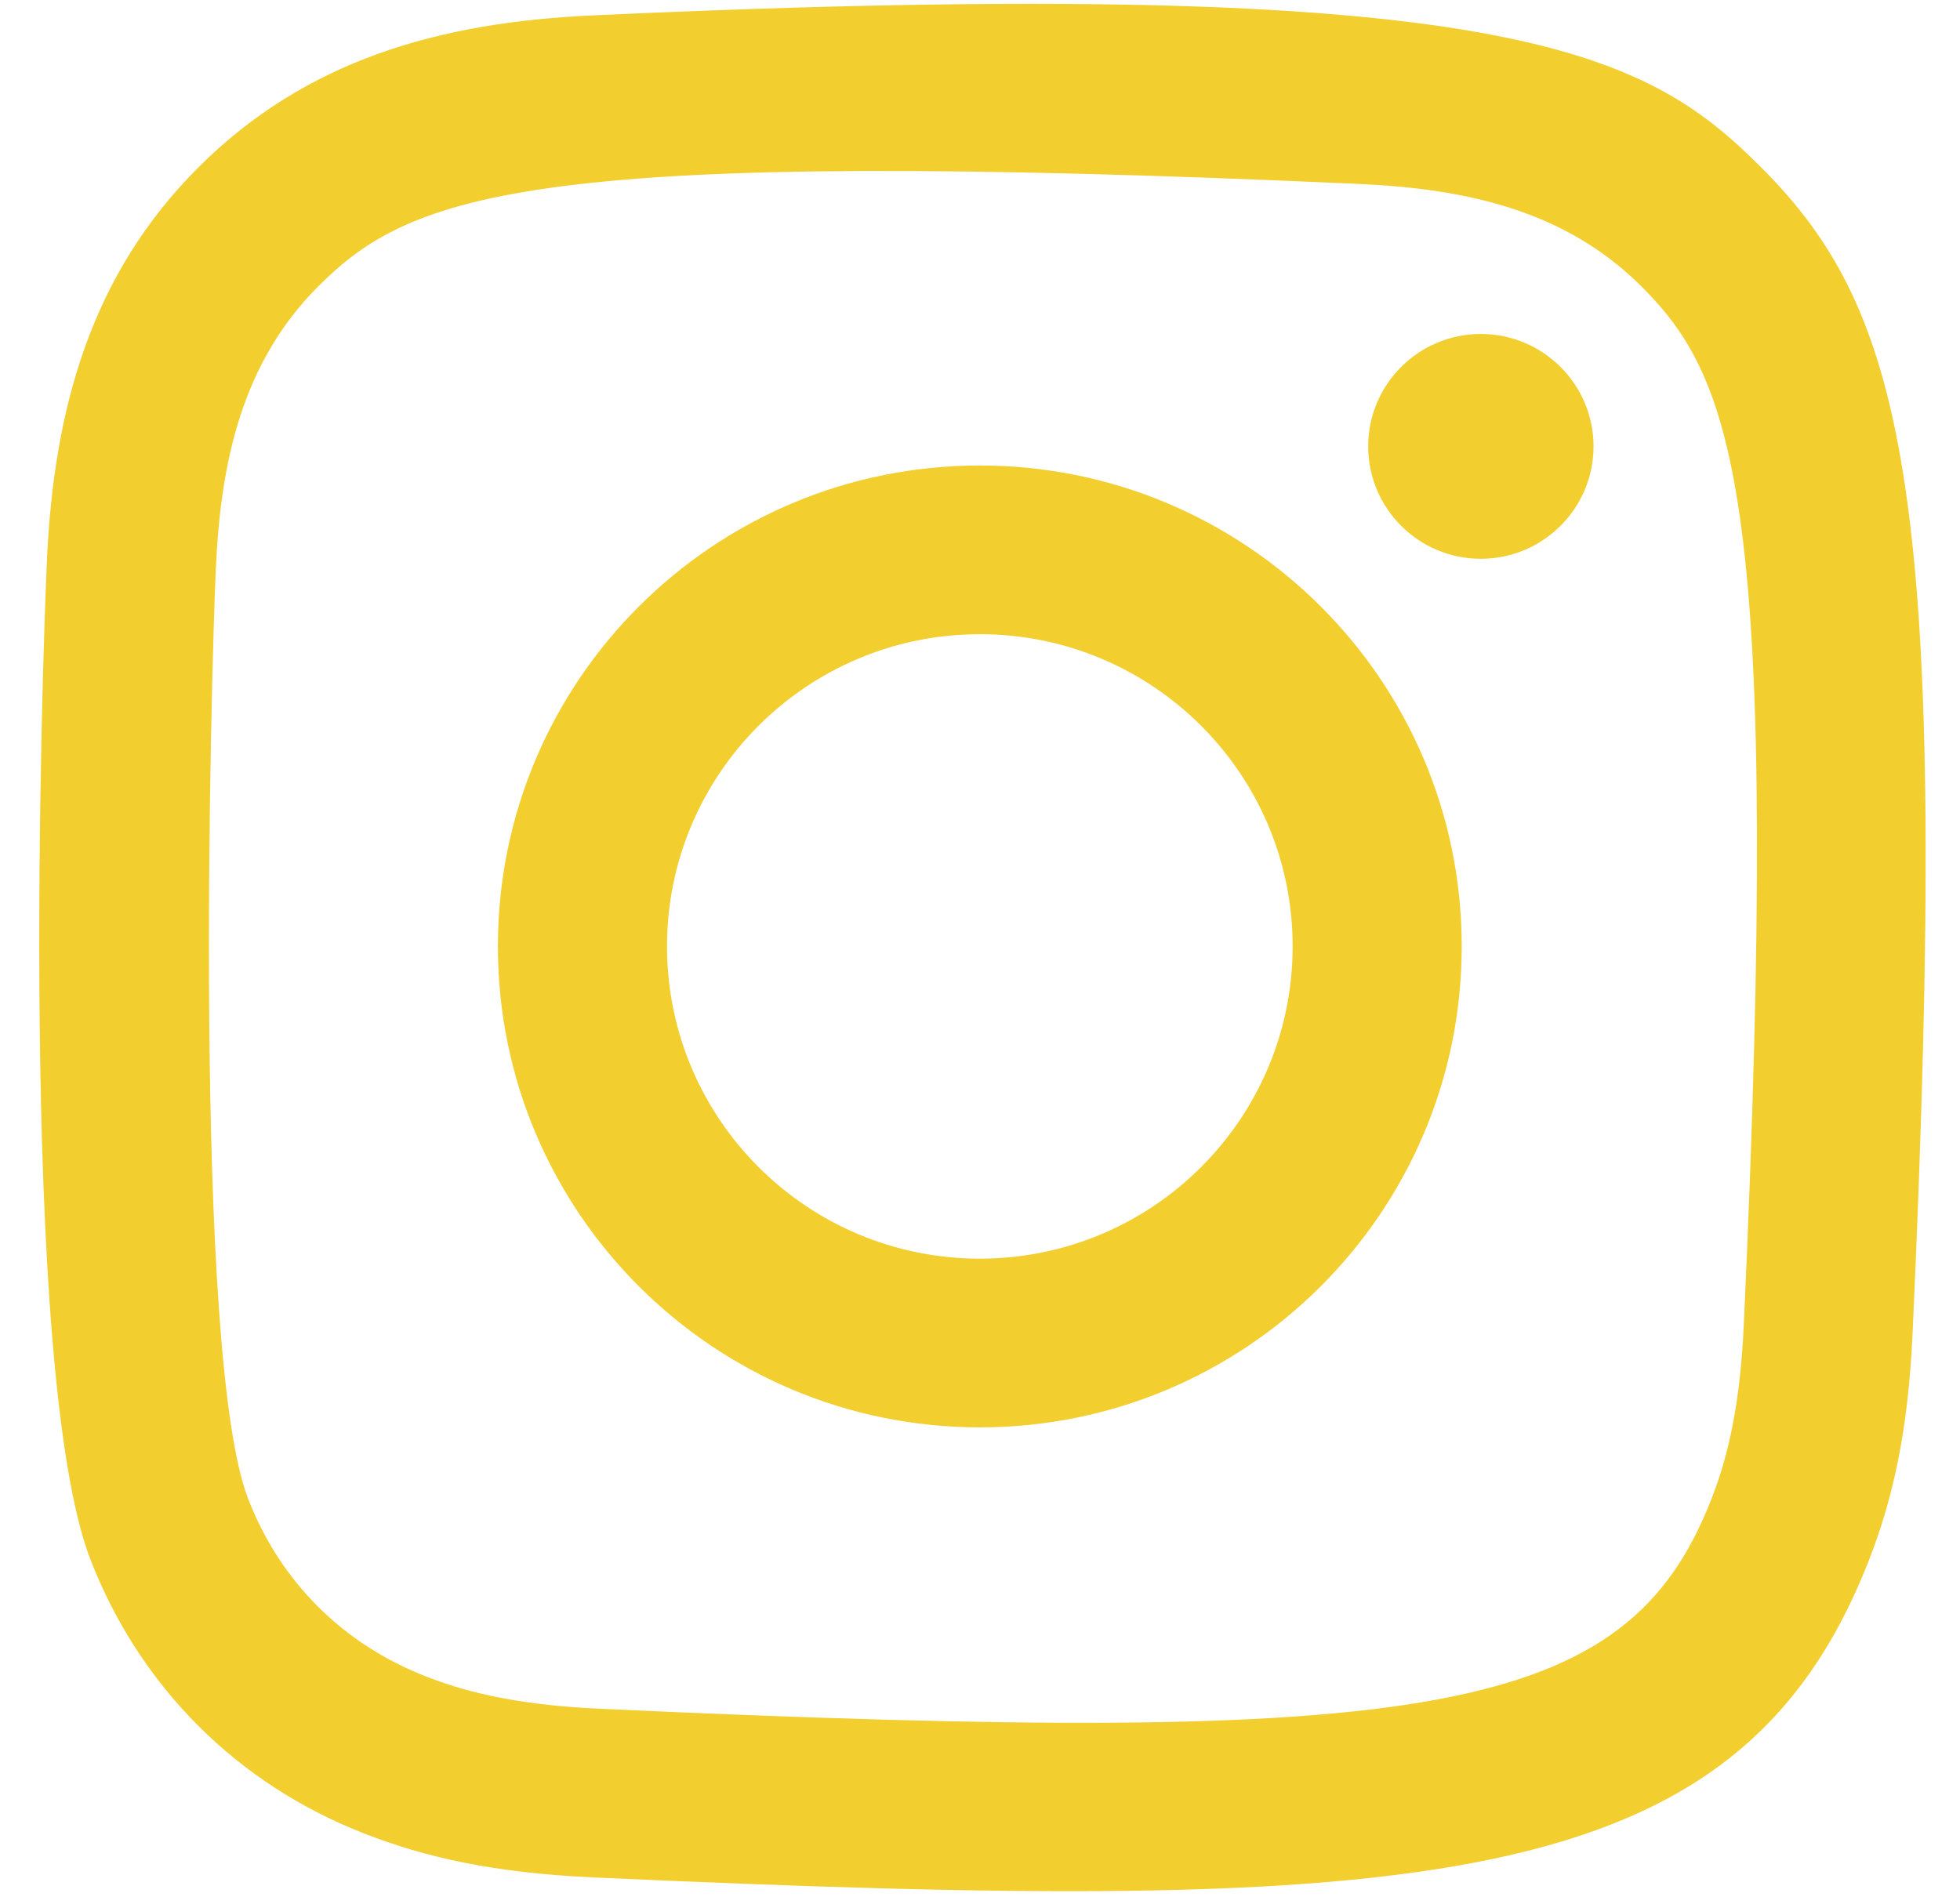
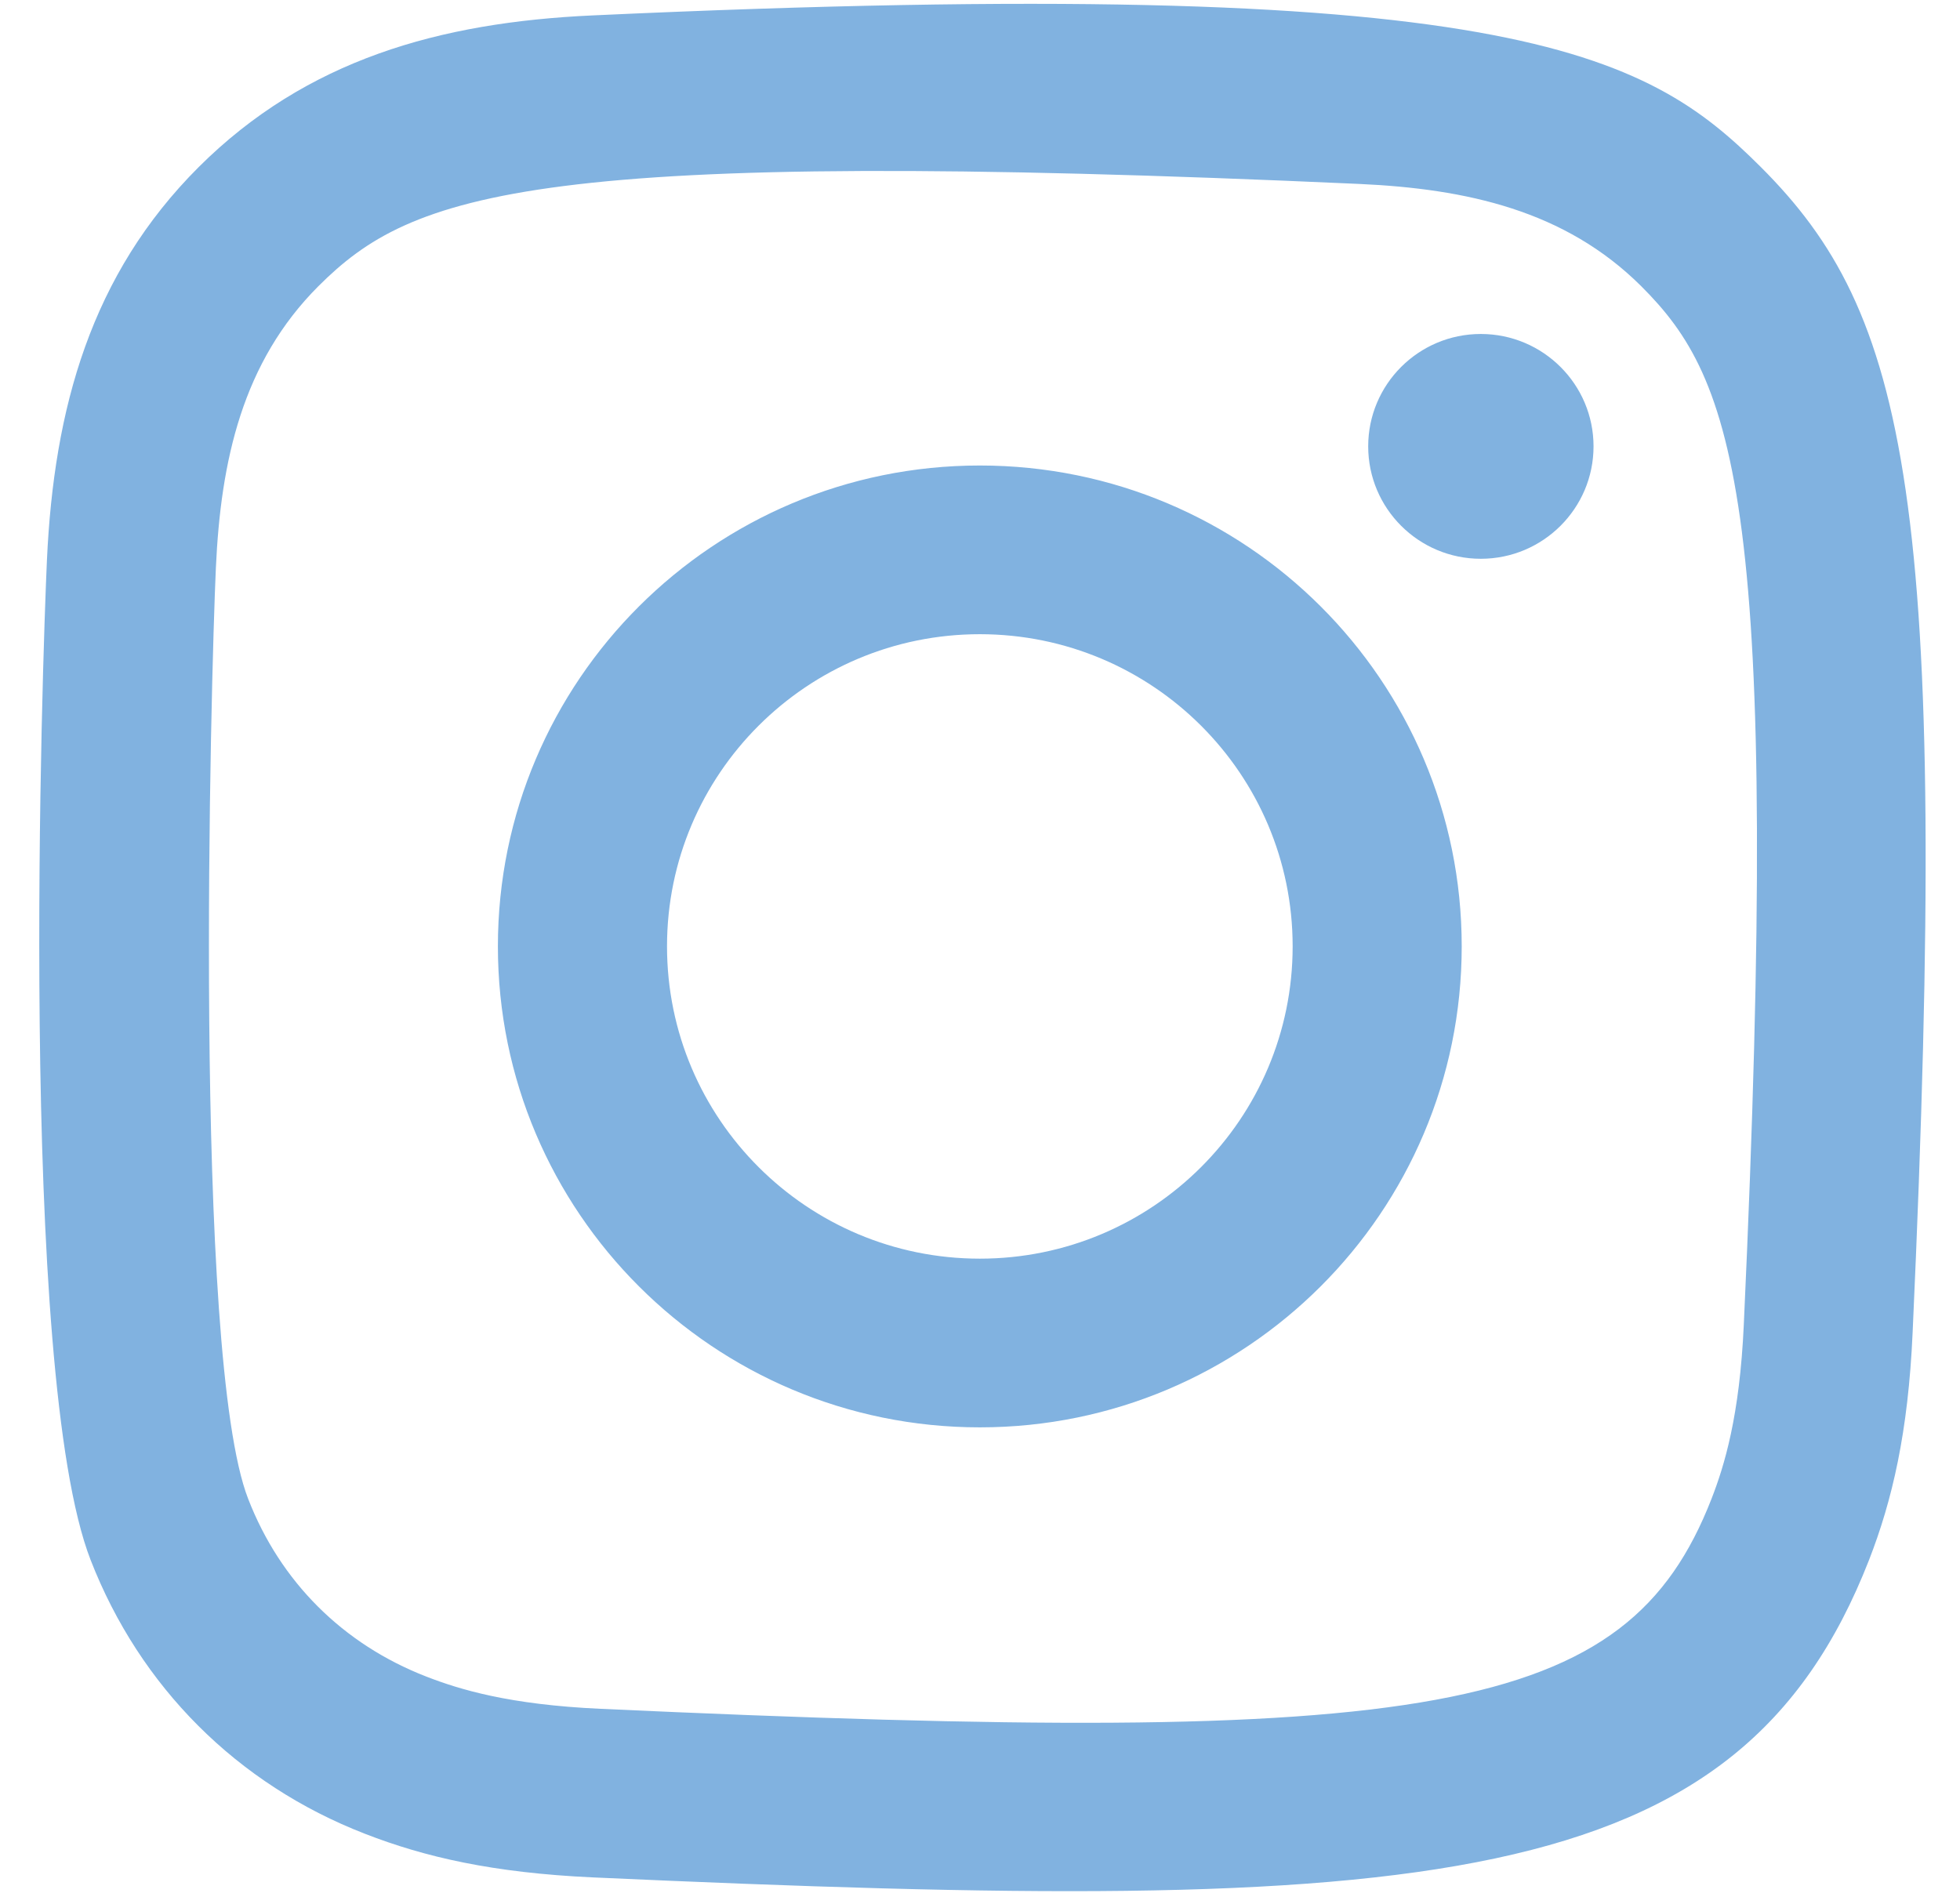
<svg xmlns="http://www.w3.org/2000/svg" width="35" height="34" viewBox="0 0 35 34" fill="none">
-   <path fill-rule="evenodd" clip-rule="evenodd" d="M10.587 0.275C7.845 0.399 5.469 1.07 3.55 2.982C1.624 4.904 0.962 7.292 0.838 10.007C0.761 11.701 0.311 24.504 1.618 27.861C2.499 30.127 4.235 31.868 6.52 32.753C7.586 33.168 8.802 33.449 10.587 33.531C25.511 34.207 31.043 33.839 33.376 27.861C33.79 26.797 34.075 25.581 34.154 23.799C34.836 8.827 34.043 5.582 31.442 2.982C29.379 0.923 26.952 -0.479 10.587 0.275ZM10.725 30.52C9.091 30.446 8.204 30.174 7.612 29.944C6.124 29.366 5.006 28.252 4.432 26.771C3.436 24.22 3.766 12.103 3.855 10.142C3.942 8.222 4.331 6.467 5.685 5.112C7.361 3.439 9.526 2.619 24.269 3.285C26.193 3.372 27.951 3.76 29.308 5.112C30.984 6.785 31.816 8.968 31.139 23.664C31.065 25.295 30.792 26.18 30.562 26.771C29.045 30.66 25.556 31.2 10.725 30.52ZM24.432 7.972C24.432 9.08 25.332 9.98 26.443 9.98C27.554 9.98 28.456 9.08 28.456 7.972C28.456 6.865 27.554 5.965 26.443 5.965C25.332 5.965 24.432 6.865 24.432 7.972ZM8.891 16.902C8.891 21.646 12.744 25.493 17.497 25.493C22.25 25.493 26.102 21.646 26.102 16.902C26.102 12.158 22.25 8.314 17.497 8.314C12.744 8.314 8.891 12.158 8.891 16.902ZM11.911 16.902C11.911 13.824 14.412 11.327 17.497 11.327C20.582 11.327 23.083 13.824 23.083 16.902C23.083 19.982 20.582 22.48 17.497 22.48C14.412 22.48 11.911 19.982 11.911 16.902Z" fill="#F2CE2F" />
+   <path fill-rule="evenodd" clip-rule="evenodd" d="M10.587 0.275C7.845 0.399 5.469 1.07 3.55 2.982C1.624 4.904 0.962 7.292 0.838 10.007C0.761 11.701 0.311 24.504 1.618 27.861C2.499 30.127 4.235 31.868 6.52 32.753C7.586 33.168 8.802 33.449 10.587 33.531C25.511 34.207 31.043 33.839 33.376 27.861C33.79 26.797 34.075 25.581 34.154 23.799C34.836 8.827 34.043 5.582 31.442 2.982C29.379 0.923 26.952 -0.479 10.587 0.275ZM10.725 30.52C9.091 30.446 8.204 30.174 7.612 29.944C6.124 29.366 5.006 28.252 4.432 26.771C3.436 24.22 3.766 12.103 3.855 10.142C3.942 8.222 4.331 6.467 5.685 5.112C7.361 3.439 9.526 2.619 24.269 3.285C26.193 3.372 27.951 3.76 29.308 5.112C30.984 6.785 31.816 8.968 31.139 23.664C31.065 25.295 30.792 26.18 30.562 26.771C29.045 30.66 25.556 31.2 10.725 30.52ZM24.432 7.972C24.432 9.08 25.332 9.98 26.443 9.98C27.554 9.98 28.456 9.08 28.456 7.972C28.456 6.865 27.554 5.965 26.443 5.965C25.332 5.965 24.432 6.865 24.432 7.972ZM8.891 16.902C8.891 21.646 12.744 25.493 17.497 25.493C22.25 25.493 26.102 21.646 26.102 16.902C26.102 12.158 22.25 8.314 17.497 8.314C12.744 8.314 8.891 12.158 8.891 16.902ZM11.911 16.902C11.911 13.824 14.412 11.327 17.497 11.327C20.582 11.327 23.083 13.824 23.083 16.902C23.083 19.982 20.582 22.48 17.497 22.48C14.412 22.48 11.911 19.982 11.911 16.902Z" fill="#81B2E0" />
</svg>
